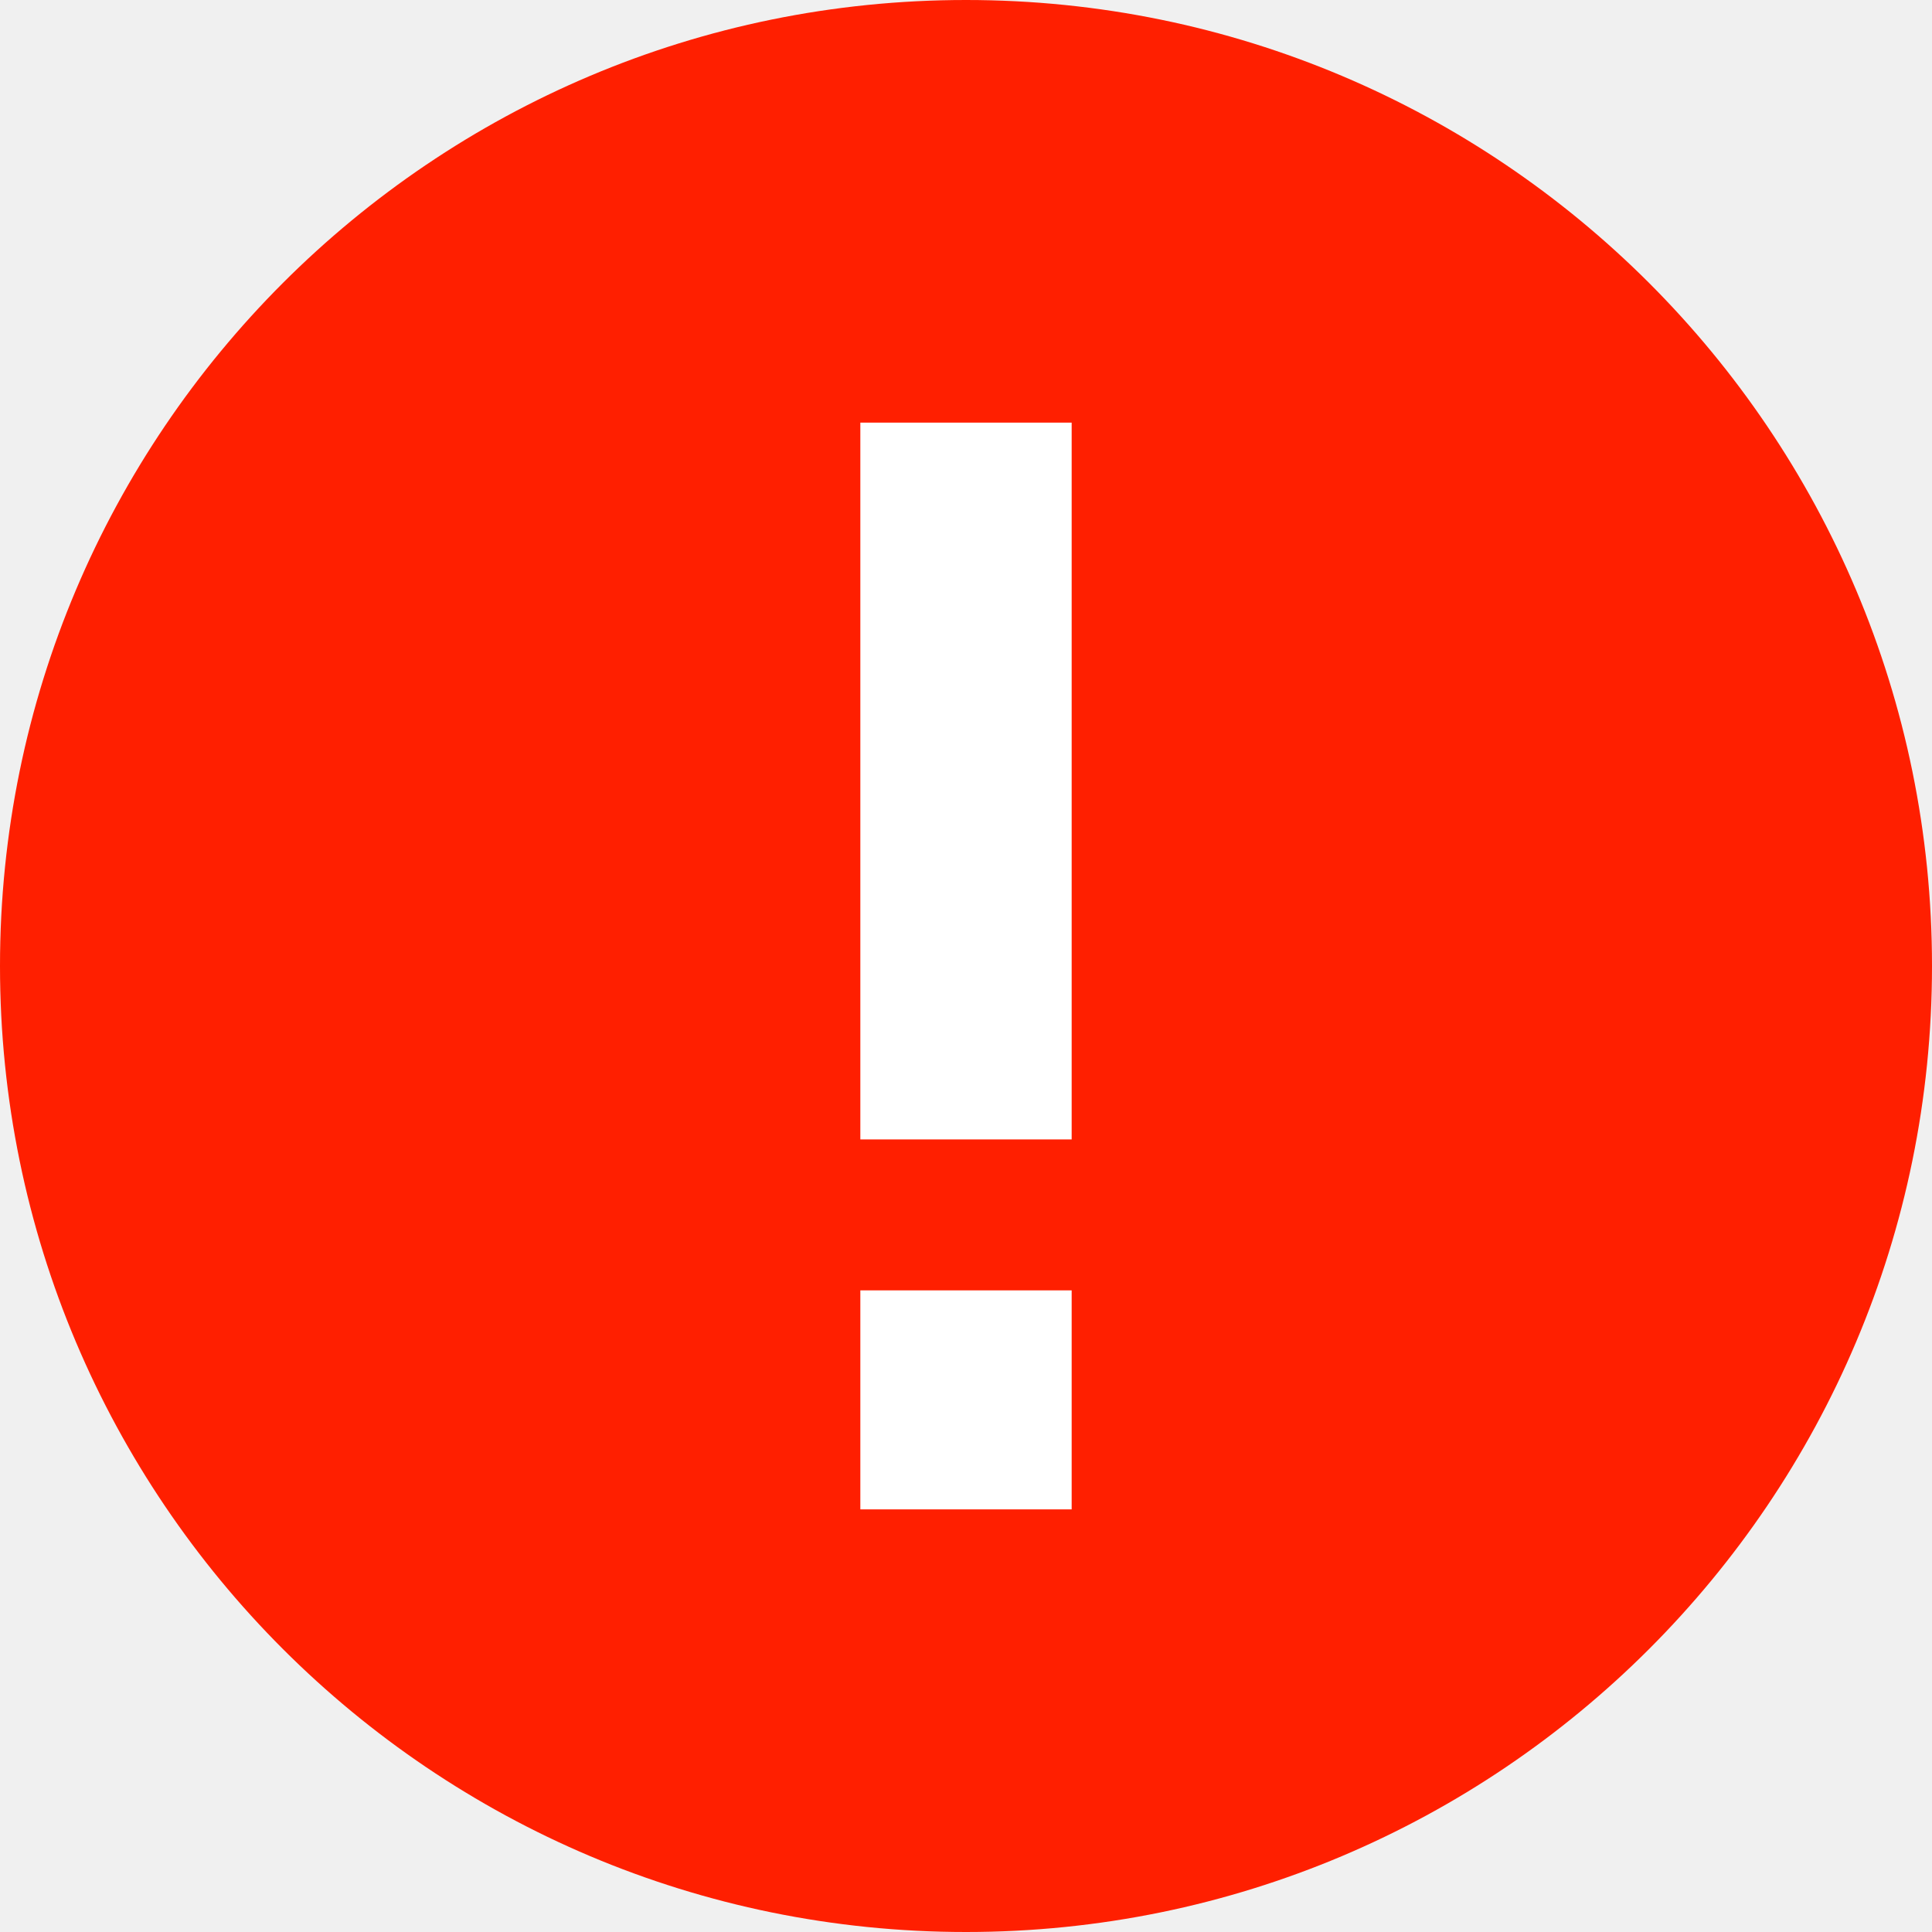
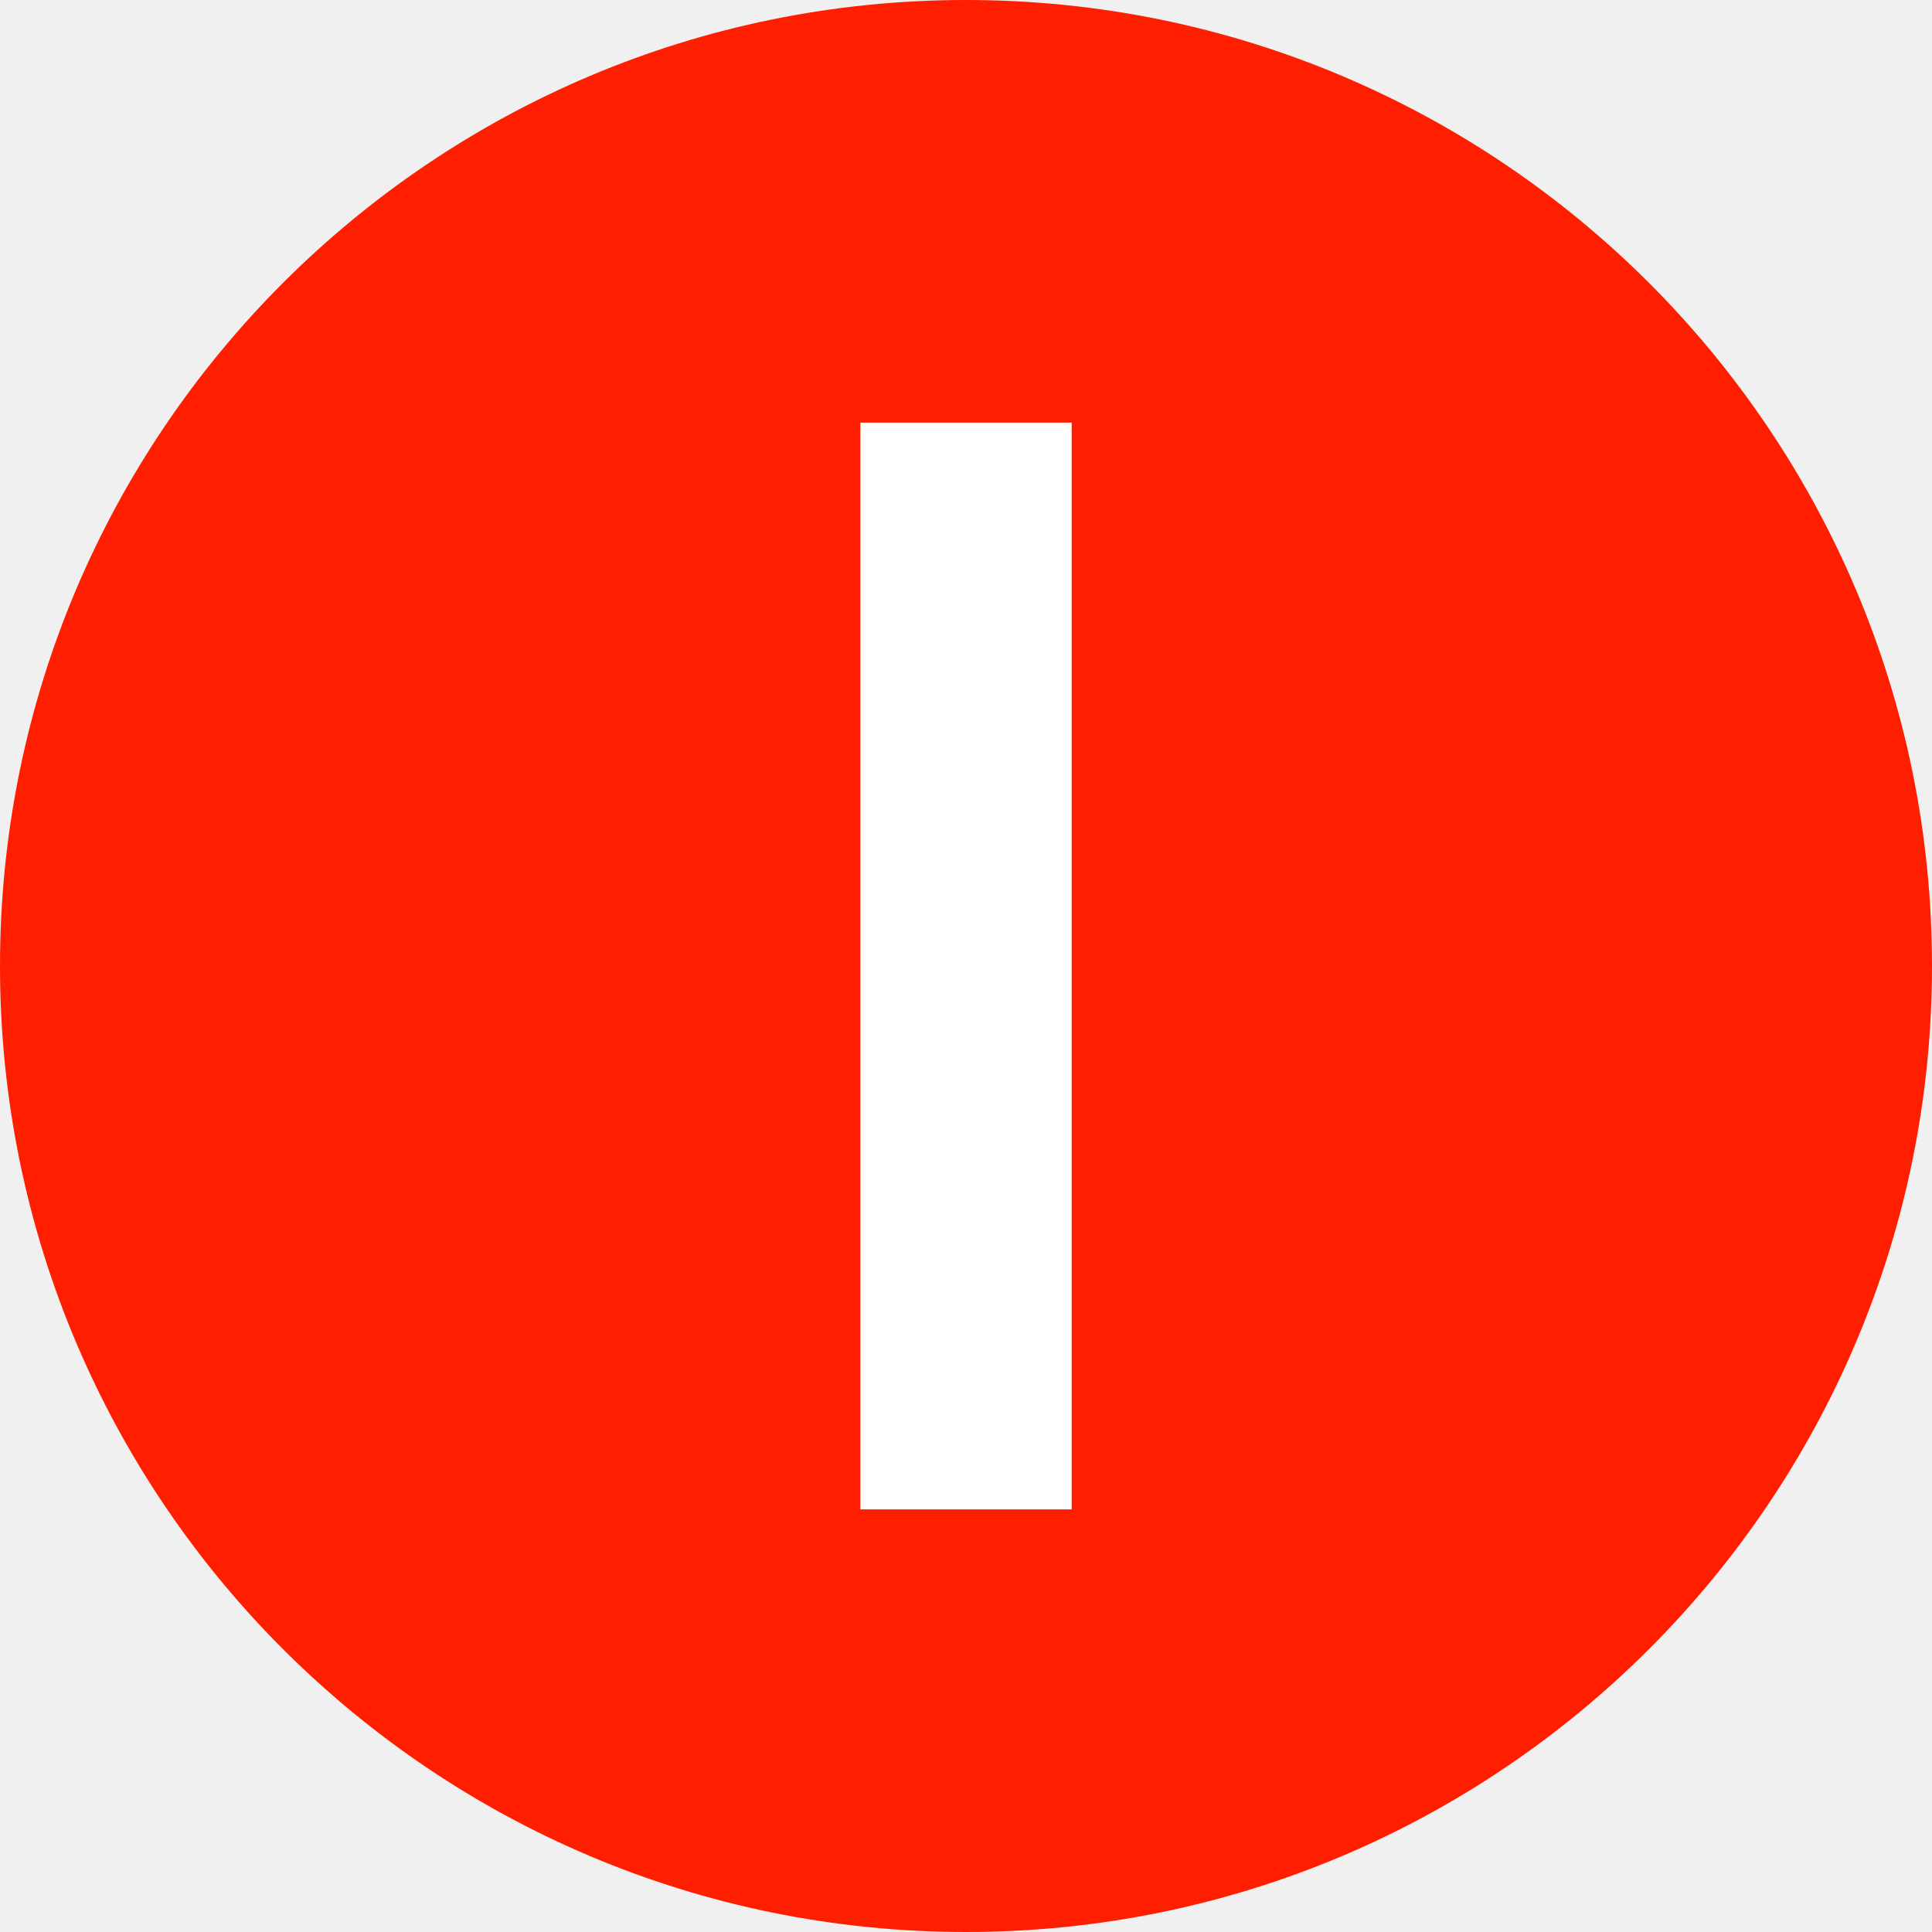
<svg xmlns="http://www.w3.org/2000/svg" width="64" height="64" viewBox="0 0 64 64" fill="none">
  <circle cx="32" cy="32" r="32" fill="#FF1F00" />
-   <path fill-rule="evenodd" clip-rule="evenodd" d="M35.5 14H28.5V37.745H35.5V14ZM35.5 42.745H28.5V50H35.5V42.745Z" fill="white" />
+   <rect x="28.5" y="14" width="7" height="36" fill="white" />
</svg>
